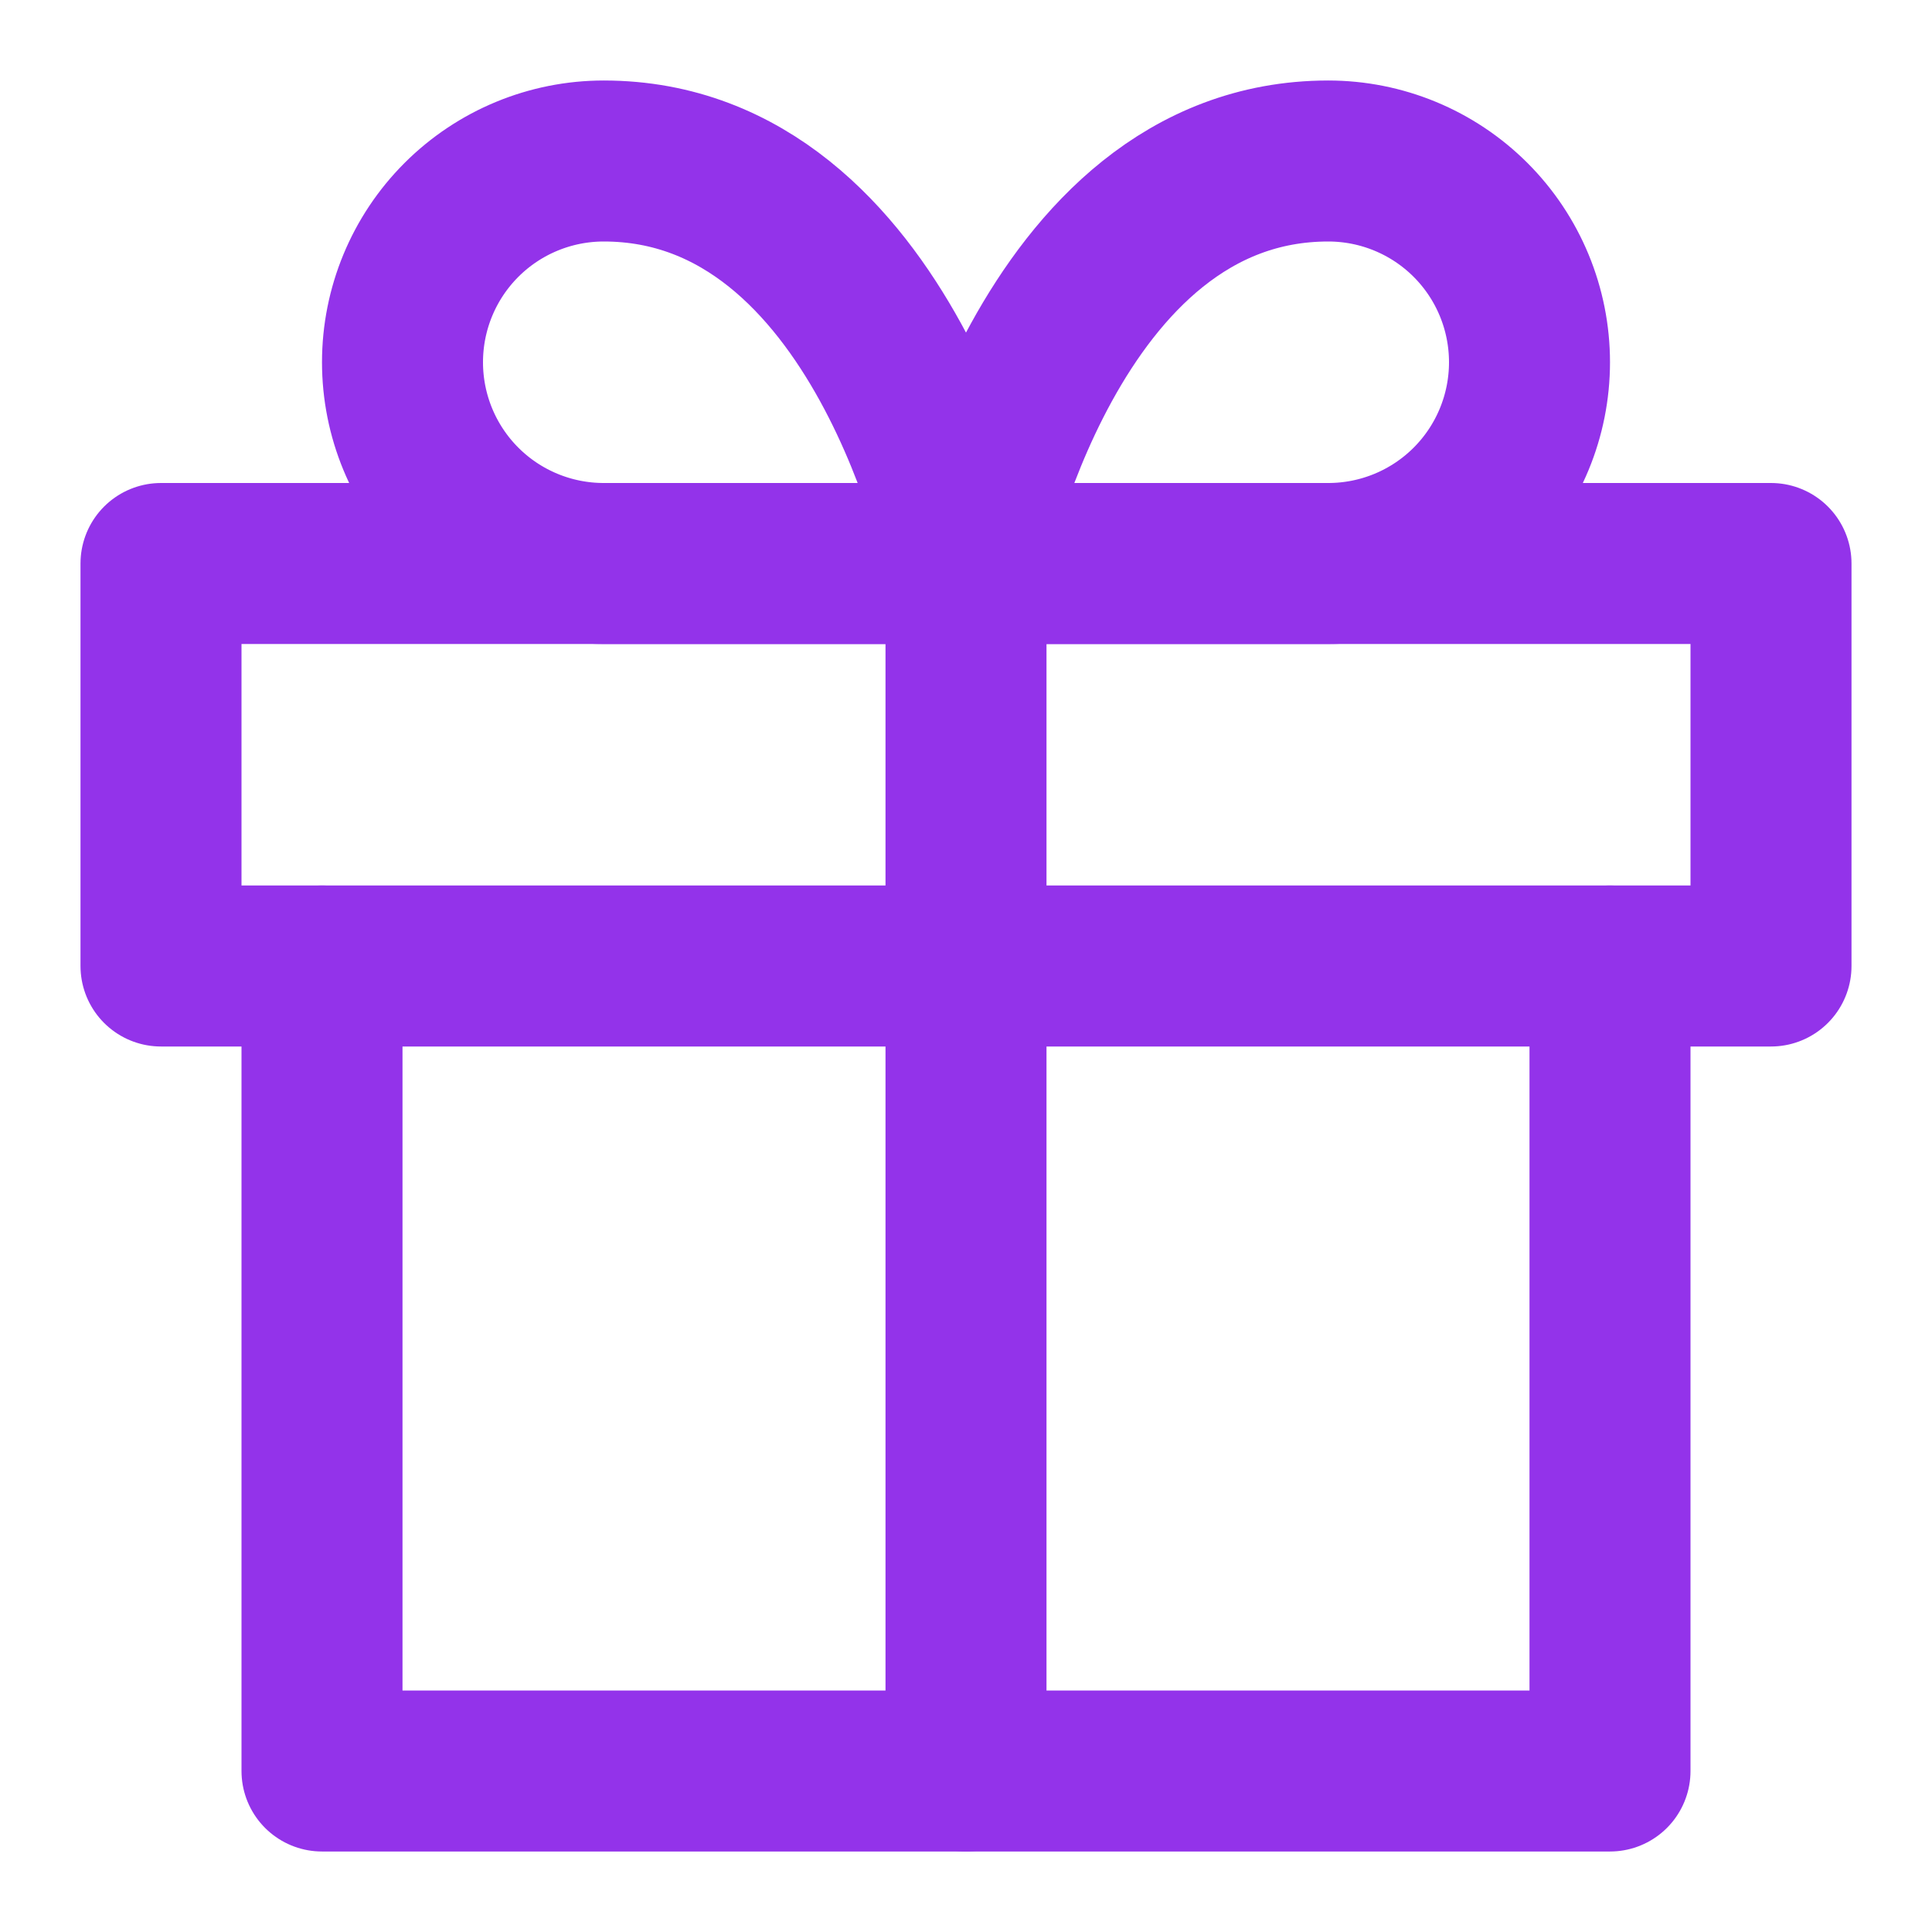
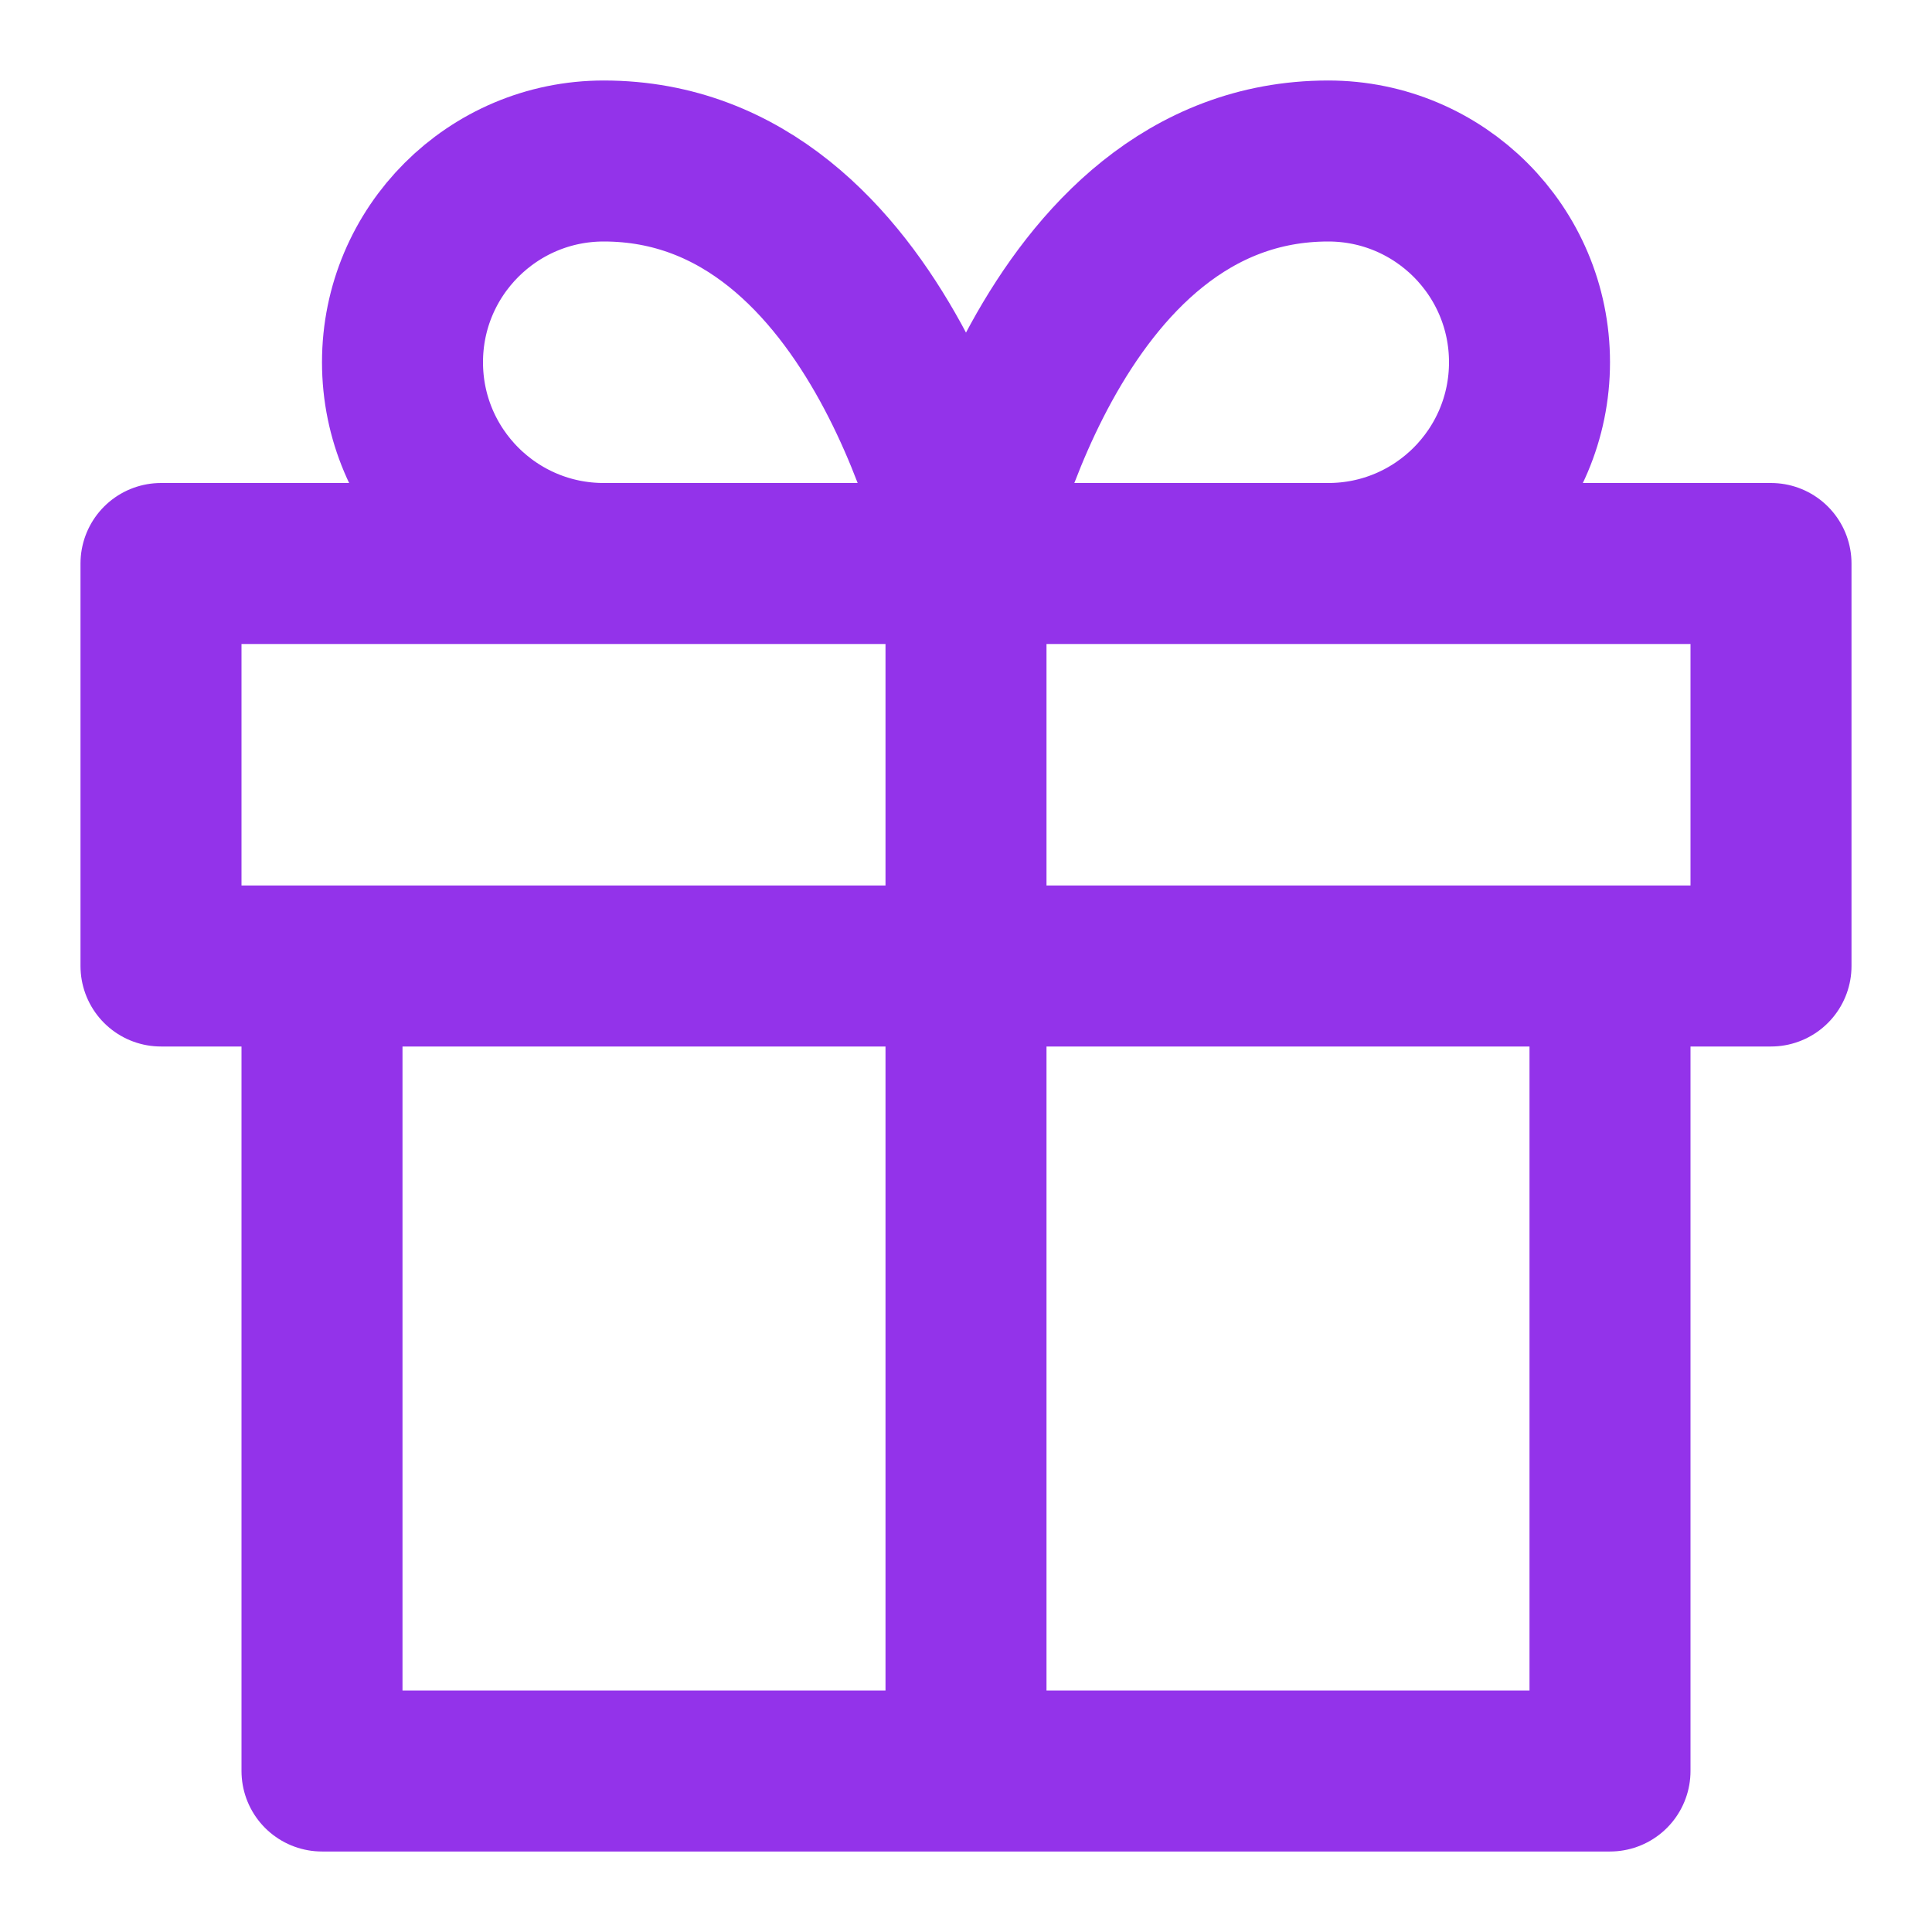
- <svg xmlns="http://www.w3.org/2000/svg" width="24" height="24" viewBox="0 0 24 24" fill="none">
-   <path d="M20 12V22H4V12" stroke="#9333ea" stroke-width="2" stroke-linecap="round" stroke-linejoin="round" />
-   <path d="M22 7H2V12H22V7Z" stroke="#9333ea" stroke-width="2" stroke-linecap="round" stroke-linejoin="round" />
-   <path d="M12 22V7" stroke="#9333ea" stroke-width="2" stroke-linecap="round" stroke-linejoin="round" />
-   <path d="M12 7H7.5C6.837 7 6.201 6.737 5.732 6.268C5.263 5.799 5 5.163 5 4.5C5 3.837 5.263 3.201 5.732 2.732C6.201 2.263 6.837 2 7.5 2C11 2 12 7 12 7Z" stroke="#9333ea" stroke-width="2" stroke-linecap="round" stroke-linejoin="round" />
-   <path d="M12 7H16.5C17.163 7 17.799 6.737 18.268 6.268C18.737 5.799 19 5.163 19 4.5C19 3.837 18.737 3.201 18.268 2.732C17.799 2.263 17.163 2 16.5 2C13 2 12 7 12 7Z" stroke="#9333ea" stroke-width="2" stroke-linecap="round" stroke-linejoin="round" />
+ <svg xmlns="http://www.w3.org/2000/svg" width="512" height="512" viewBox="0 0 24 24" fill="none" stroke="#9333EA" stroke-width="2" stroke-linecap="round" stroke-linejoin="round">
+   <path d="M20 12v10H4V12M22 7H2v5h20V7zM12 22V7M12 7H7.5a2.5 2.5 0 0 1 0-5C11 2 12 7 12 7zM12 7h4.5a2.5 2.5 0 0 0 0-5C13 2 12 7 12 7z" />
</svg>
